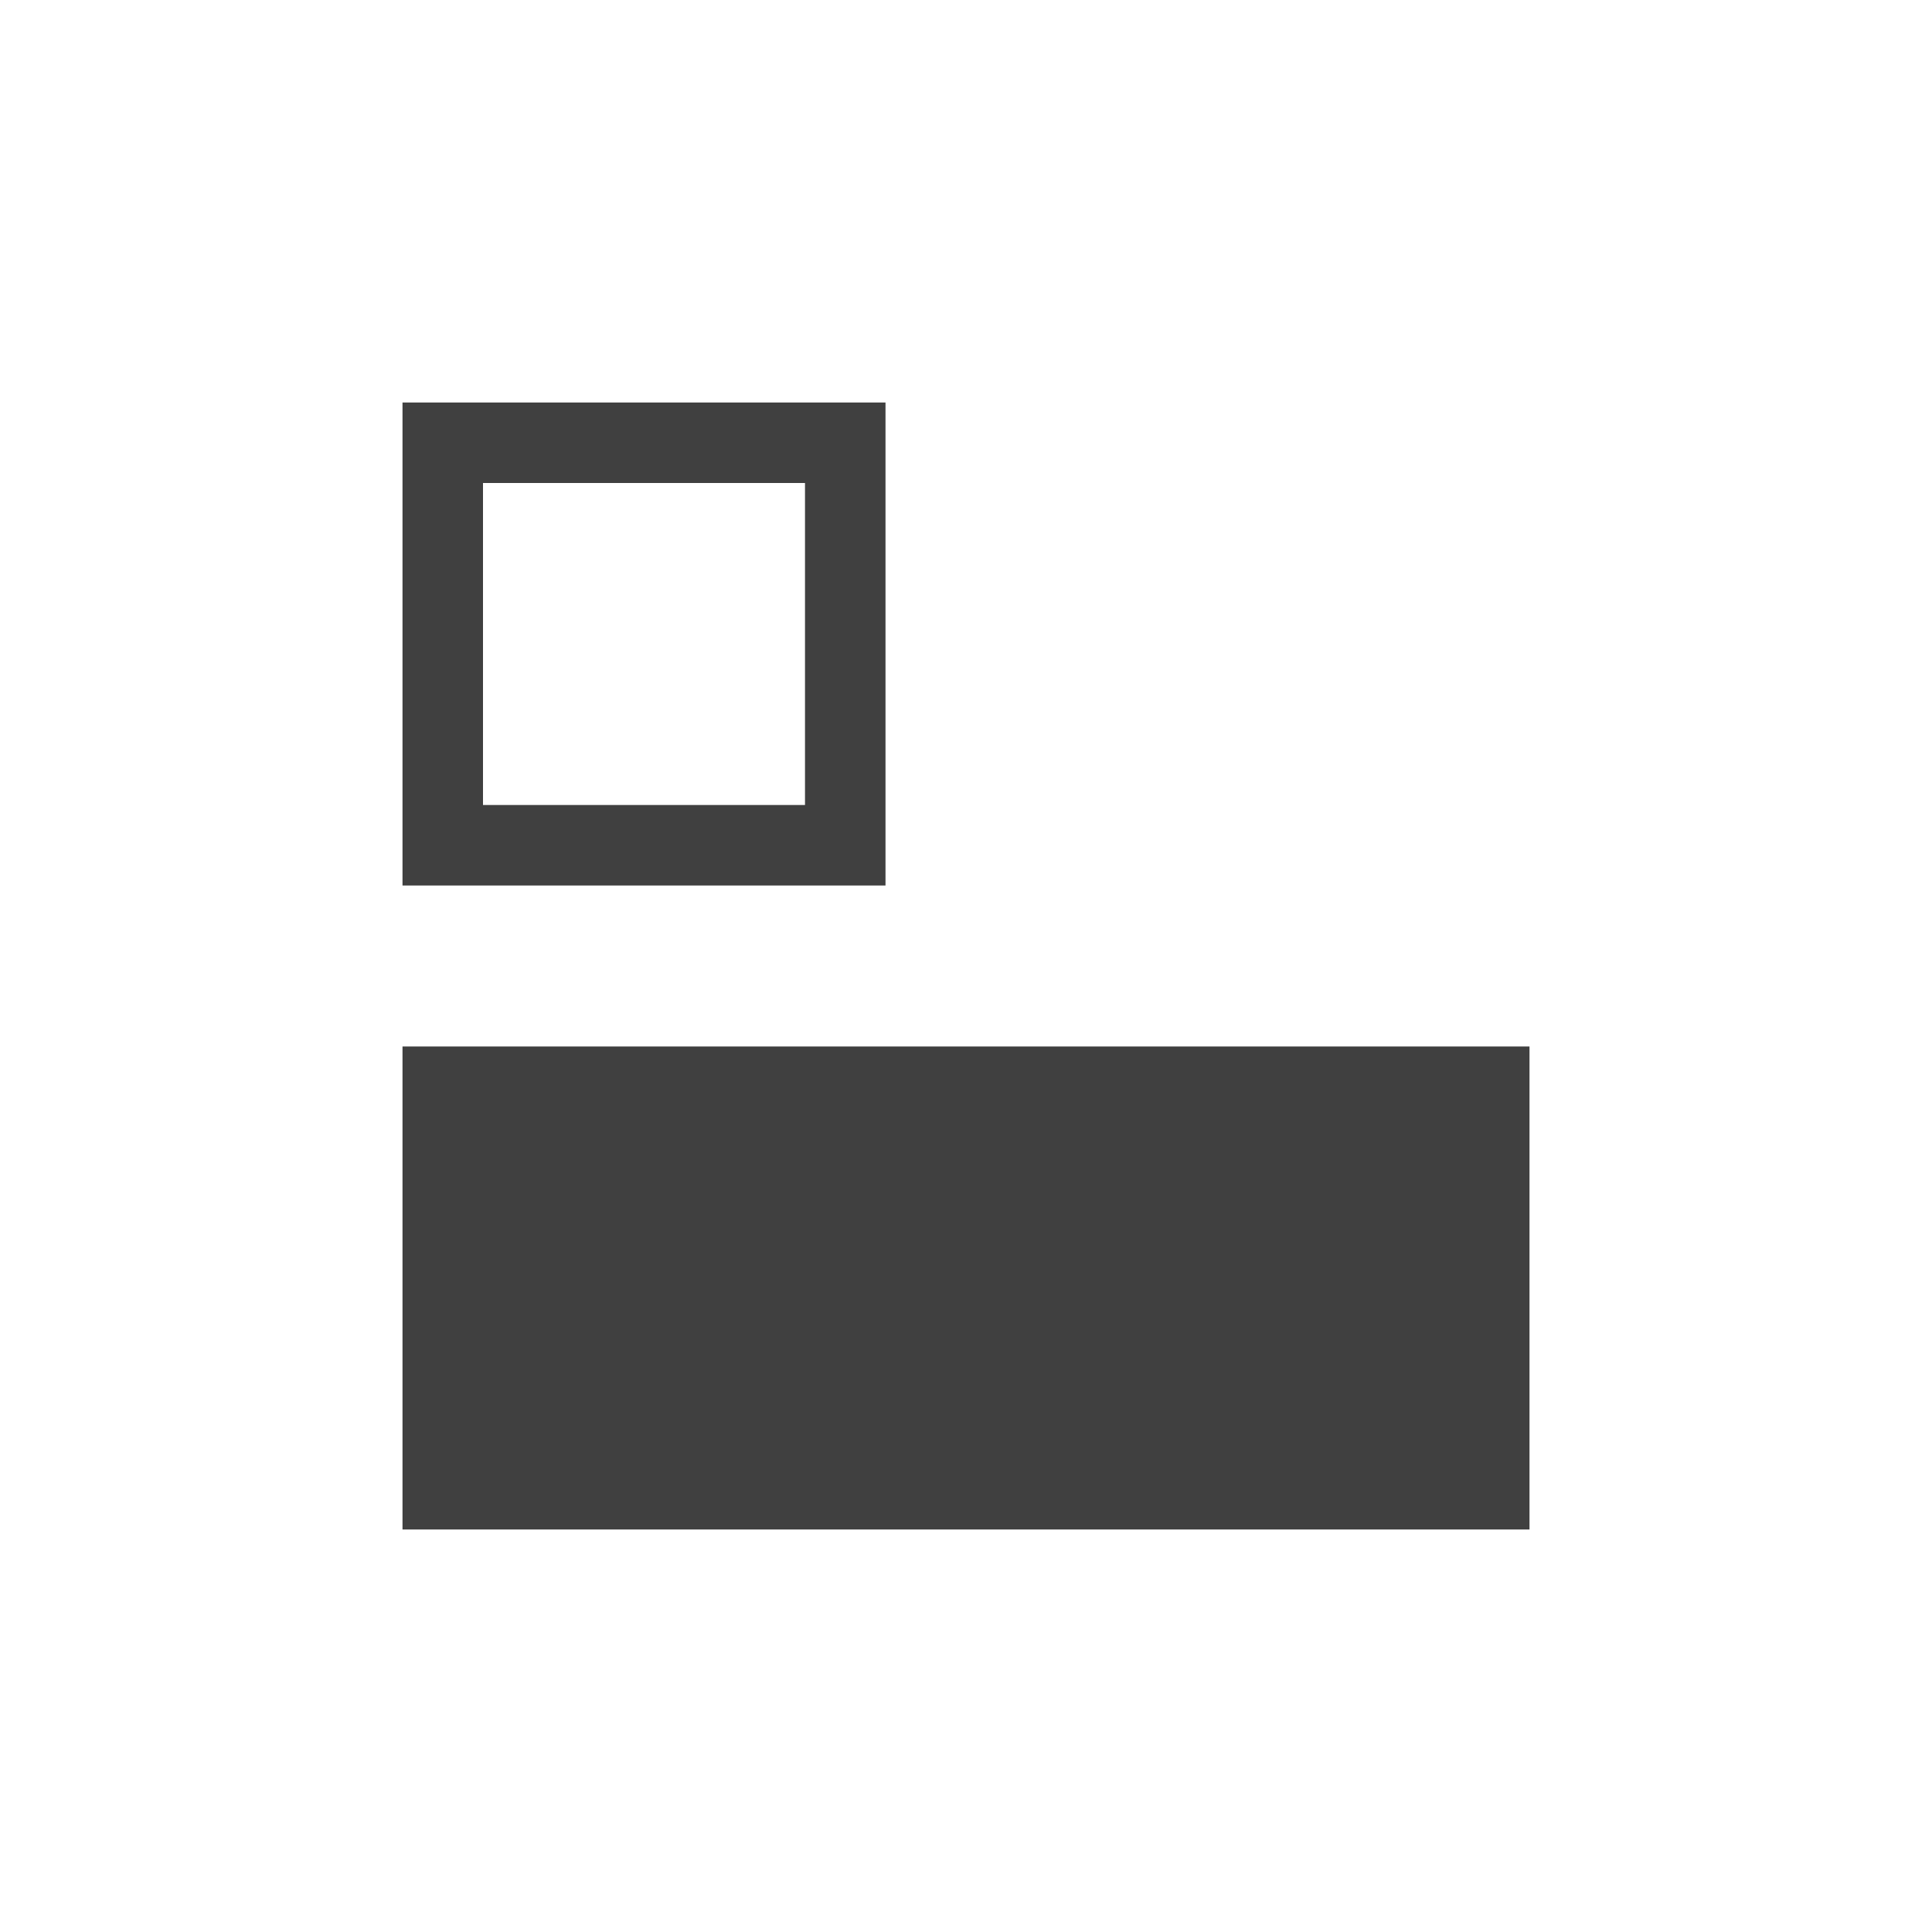
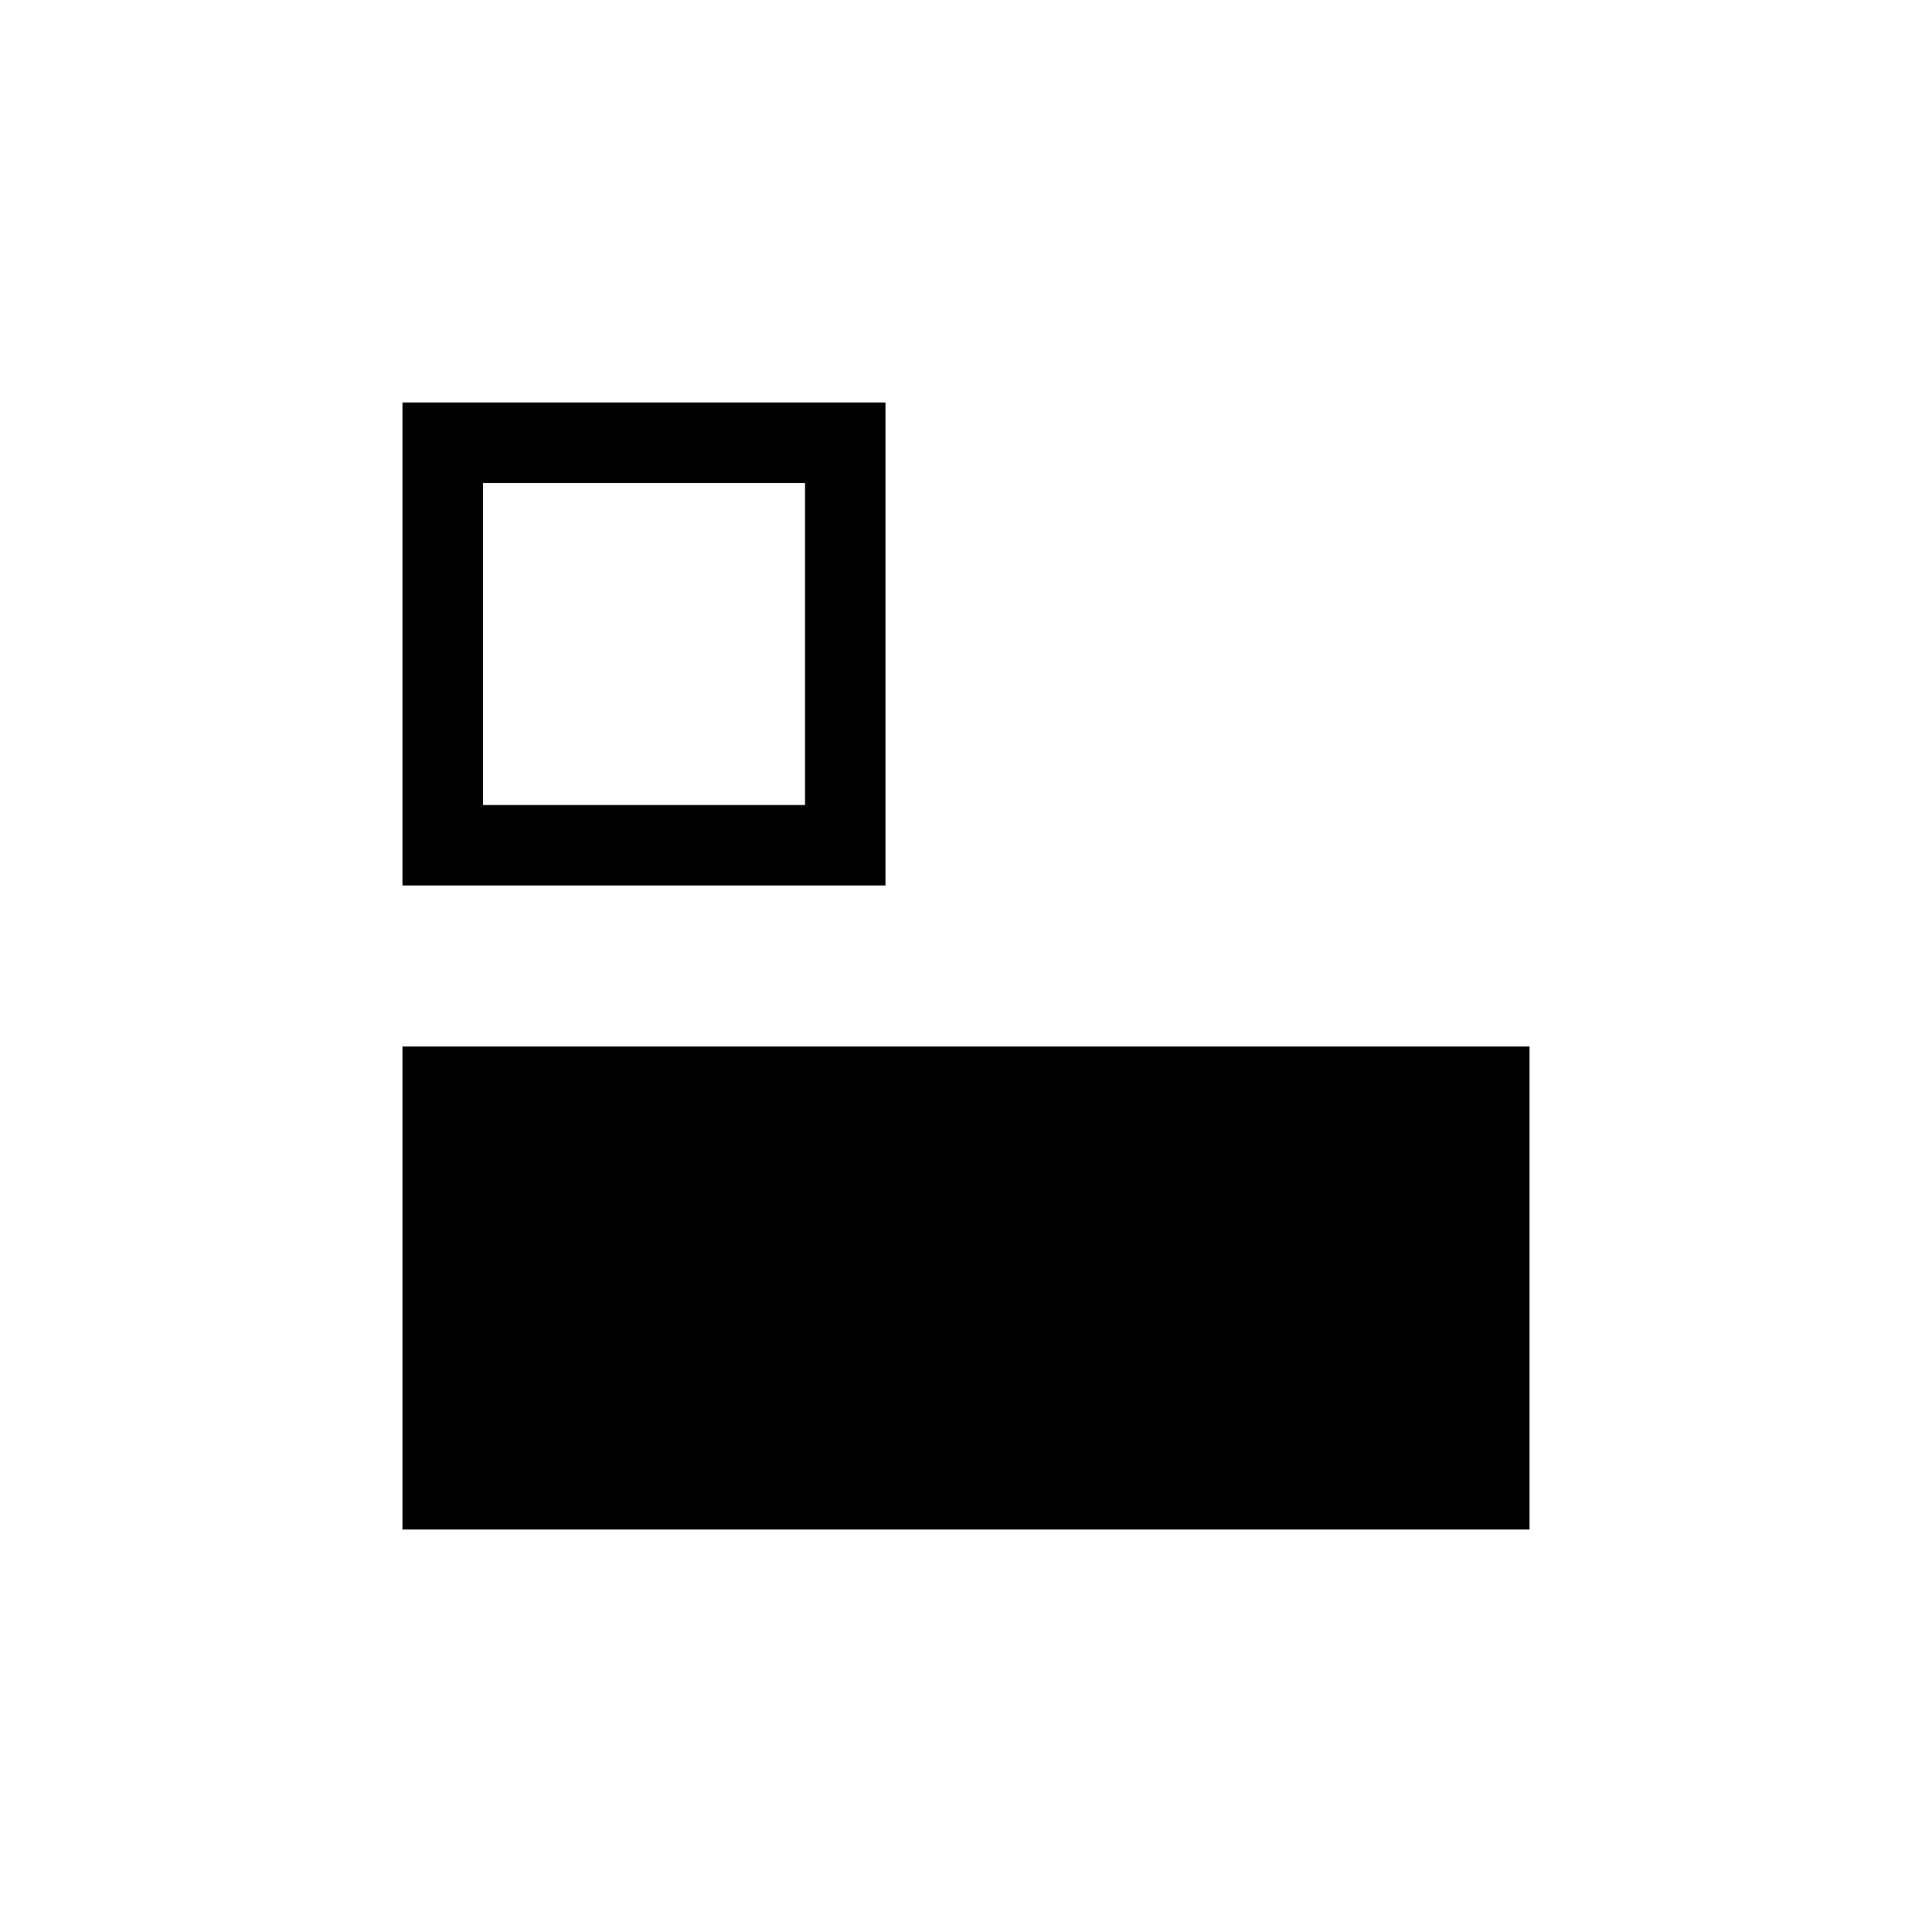
<svg xmlns="http://www.w3.org/2000/svg" width="24" height="24" viewBox="0 0 24 24">
-   <g id="outline-ltr" opacity=".75">
+   <g id="outline-ltr">
    <path id="text" d="M5 13h14v6h-14v-6z" />
    <path id="float" d="M5 5v6h6v-6h-6zm5 5h-4v-4h4v4z" />
  </g>
</svg>
